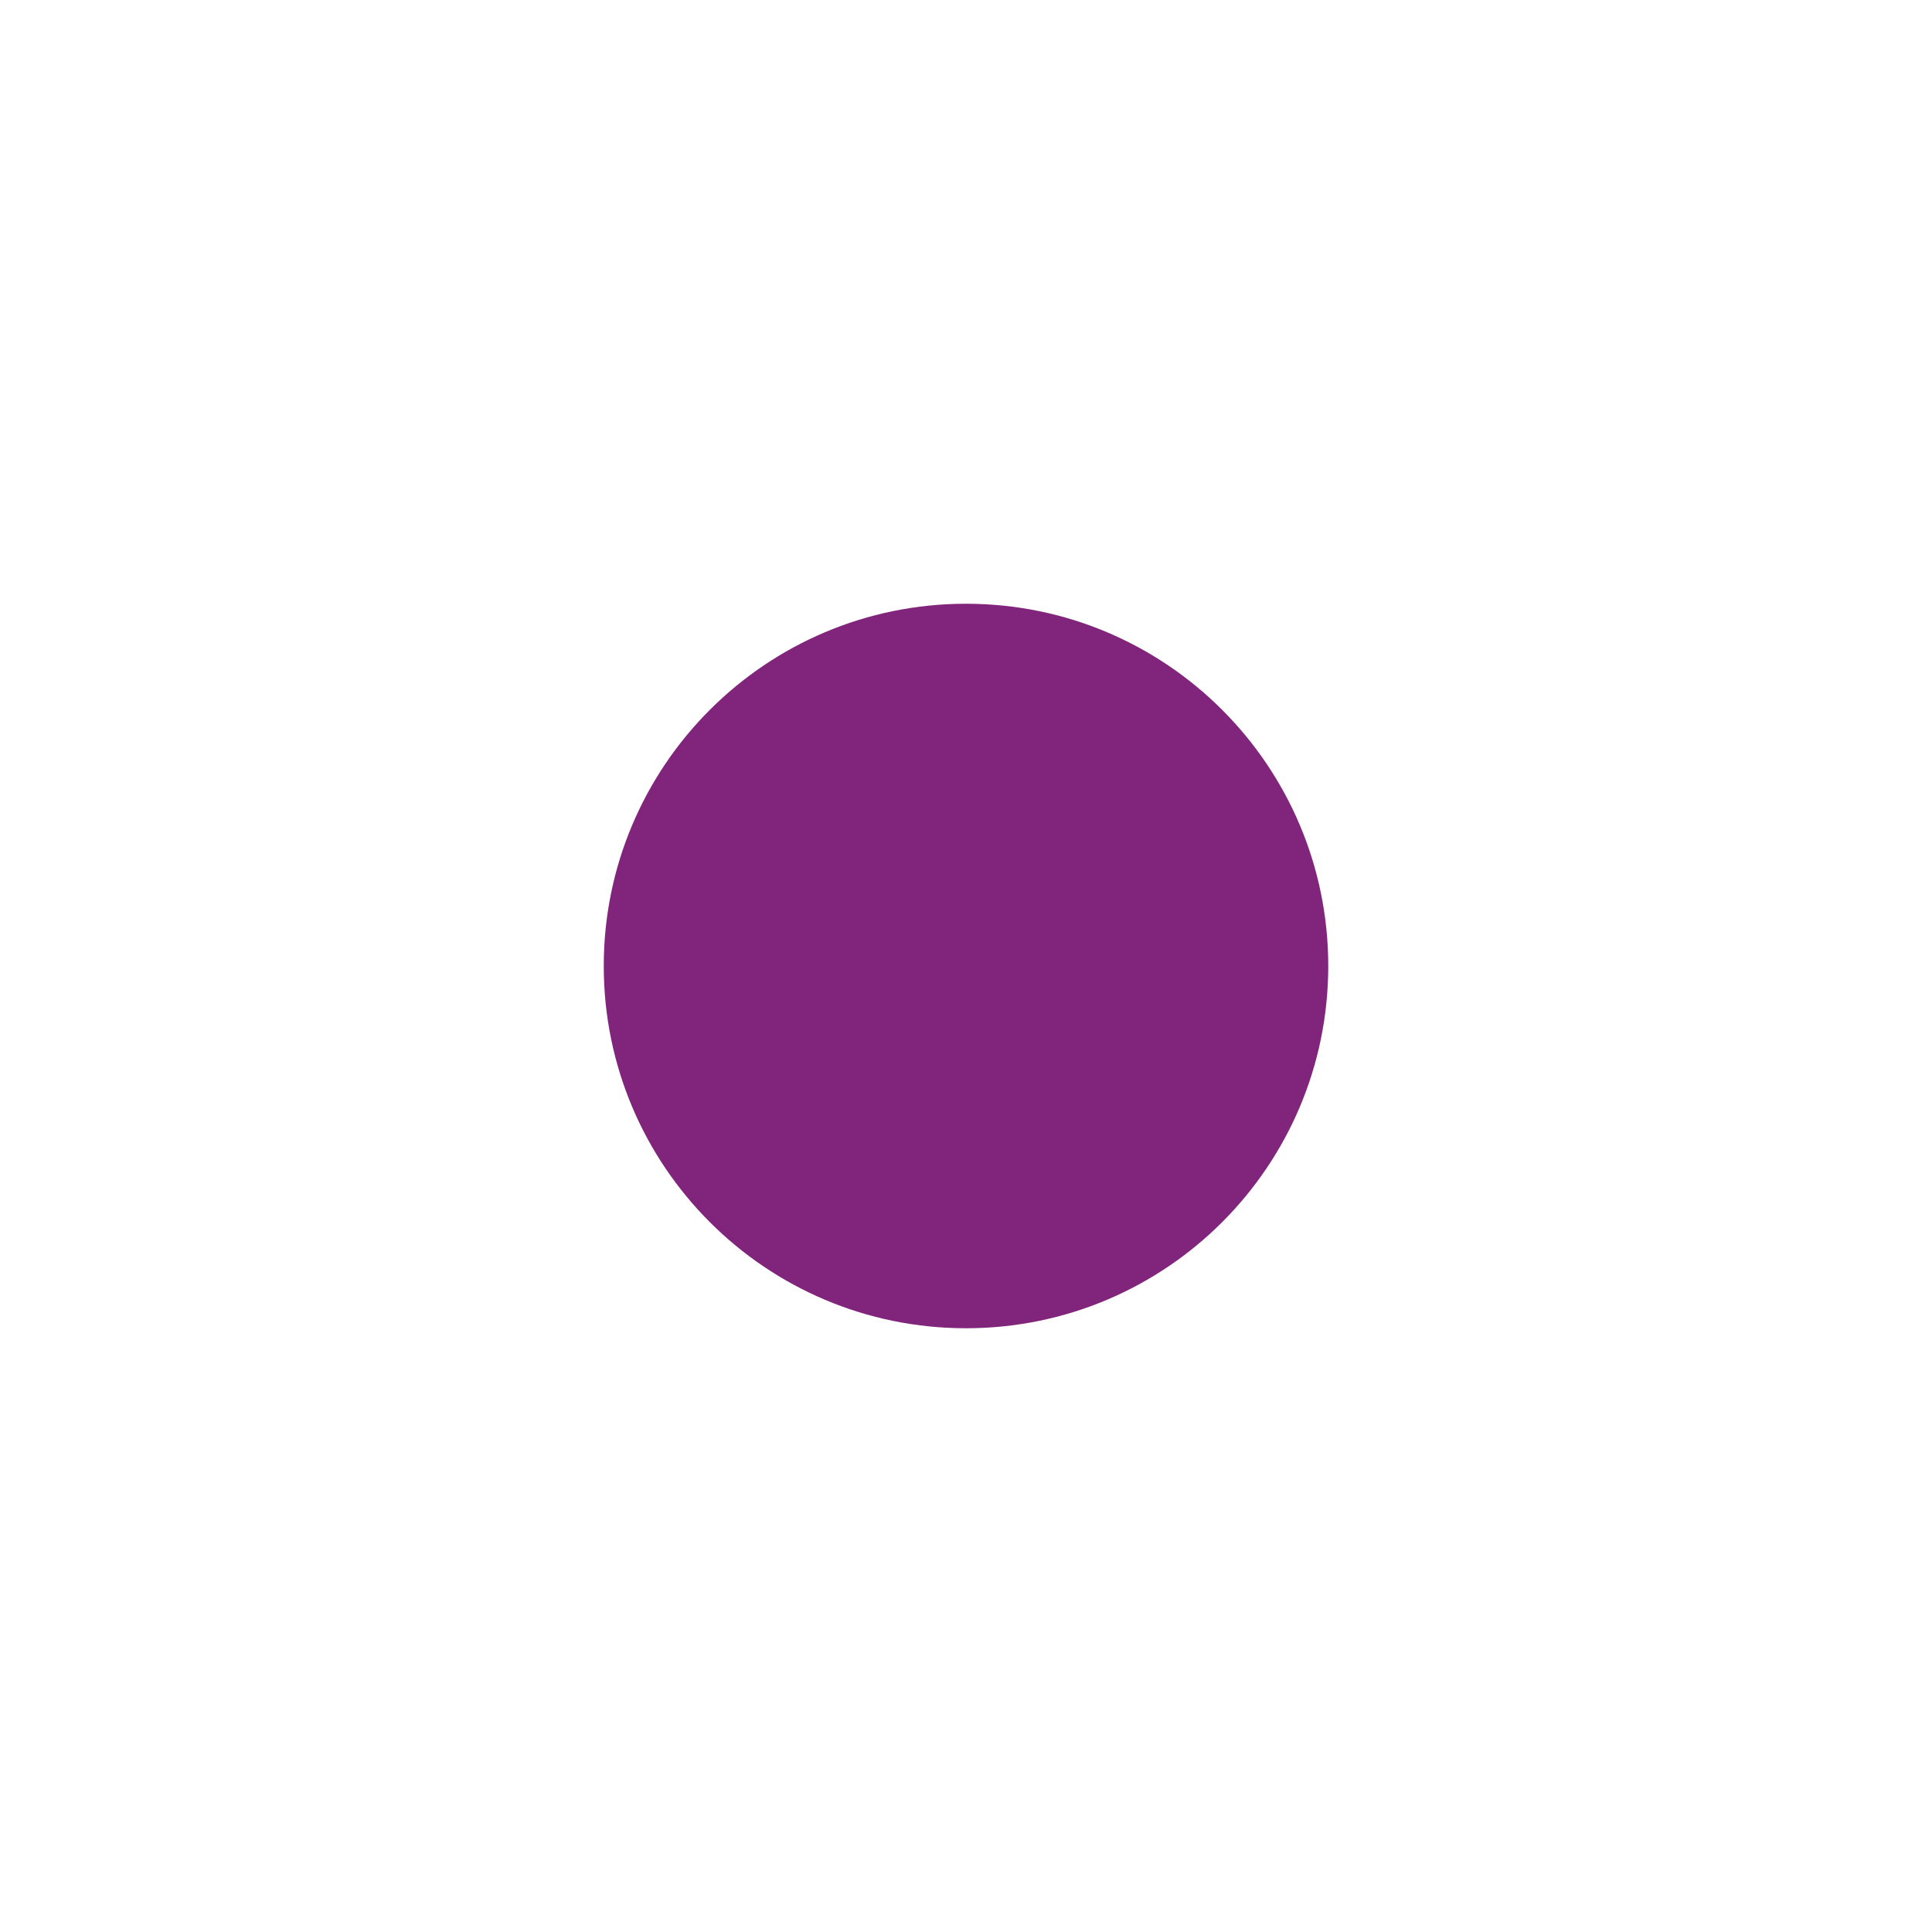
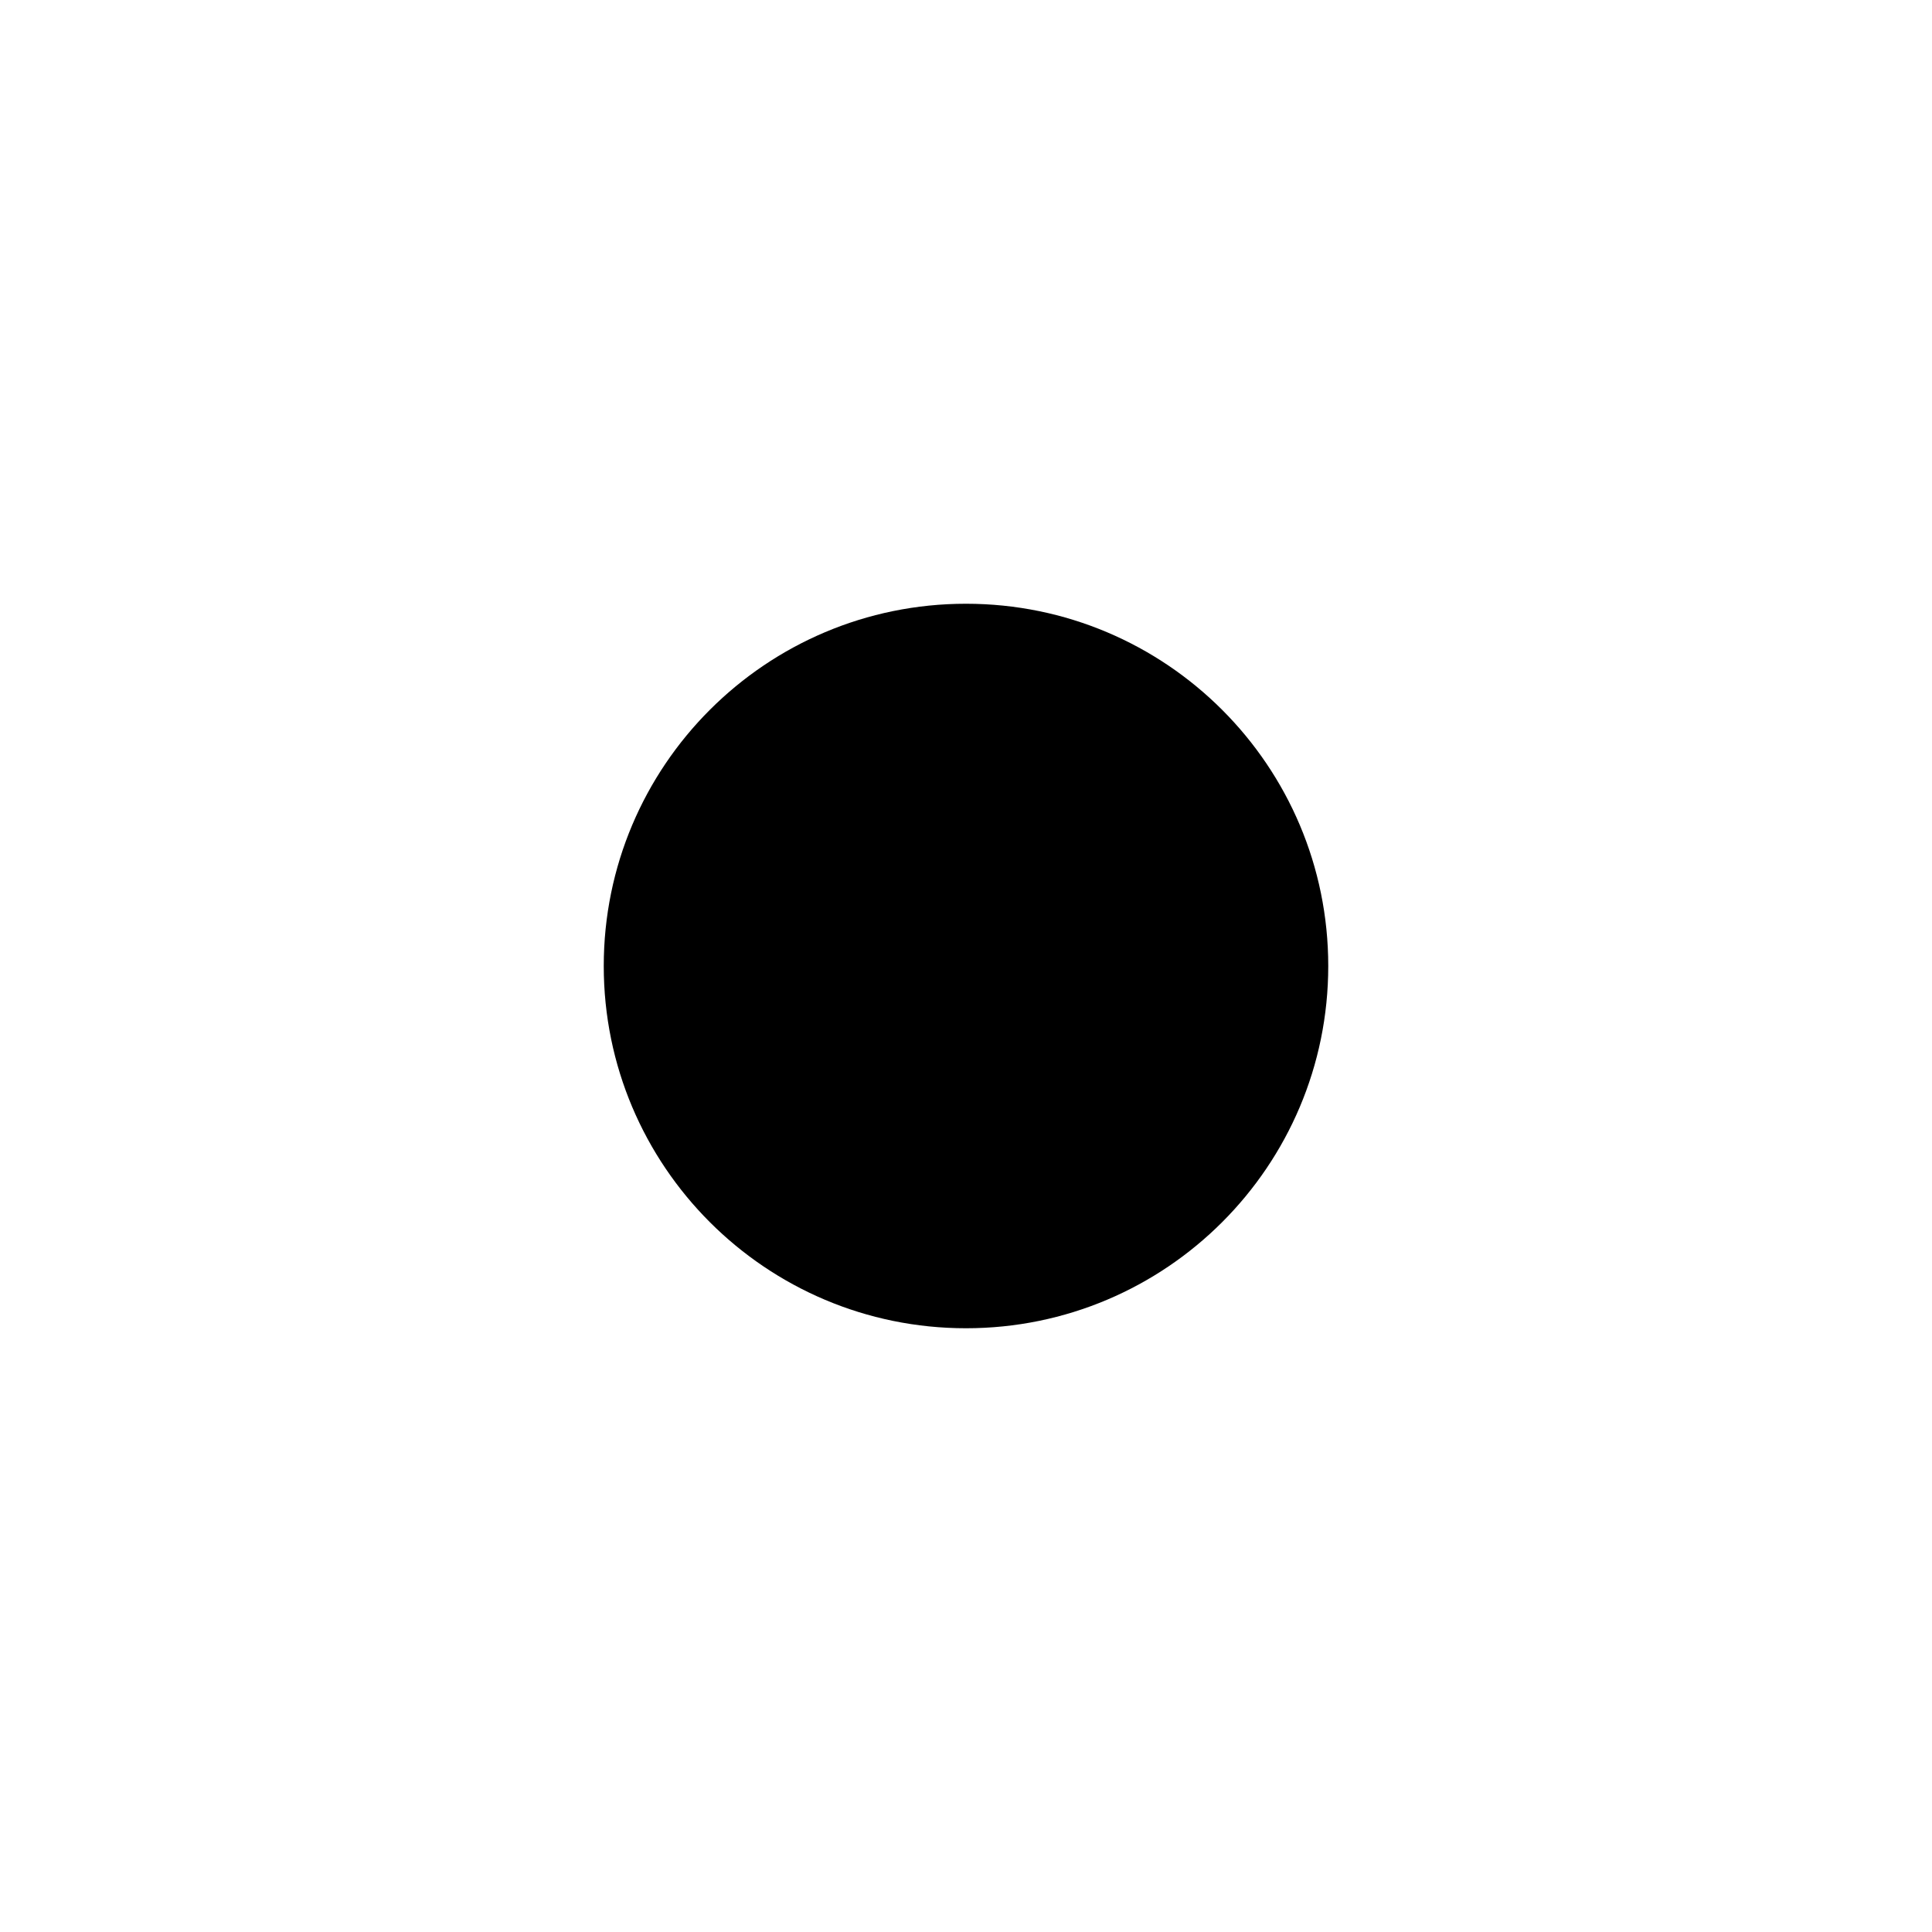
<svg xmlns="http://www.w3.org/2000/svg" viewBox="0 0 16 16">
  <g transform="translate(0 -1036.362)">
-     <path style="fill:#80257b" d="M 11,8 C 11,9.657 9.657,11 8,11 6.343,11 5,9.657 5,8 5,6.343 6.343,5 8,5 c 1.657,0 3,1.343 3,3 z" transform="translate(0 1036.362)" />
+     <path style="fill:#999999999999" d="M 11,8 C 11,9.657 9.657,11 8,11 6.343,11 5,9.657 5,8 5,6.343 6.343,5 8,5 c 1.657,0 3,1.343 3,3 z" transform="translate(0 1036.362)" />
  </g>
</svg>
